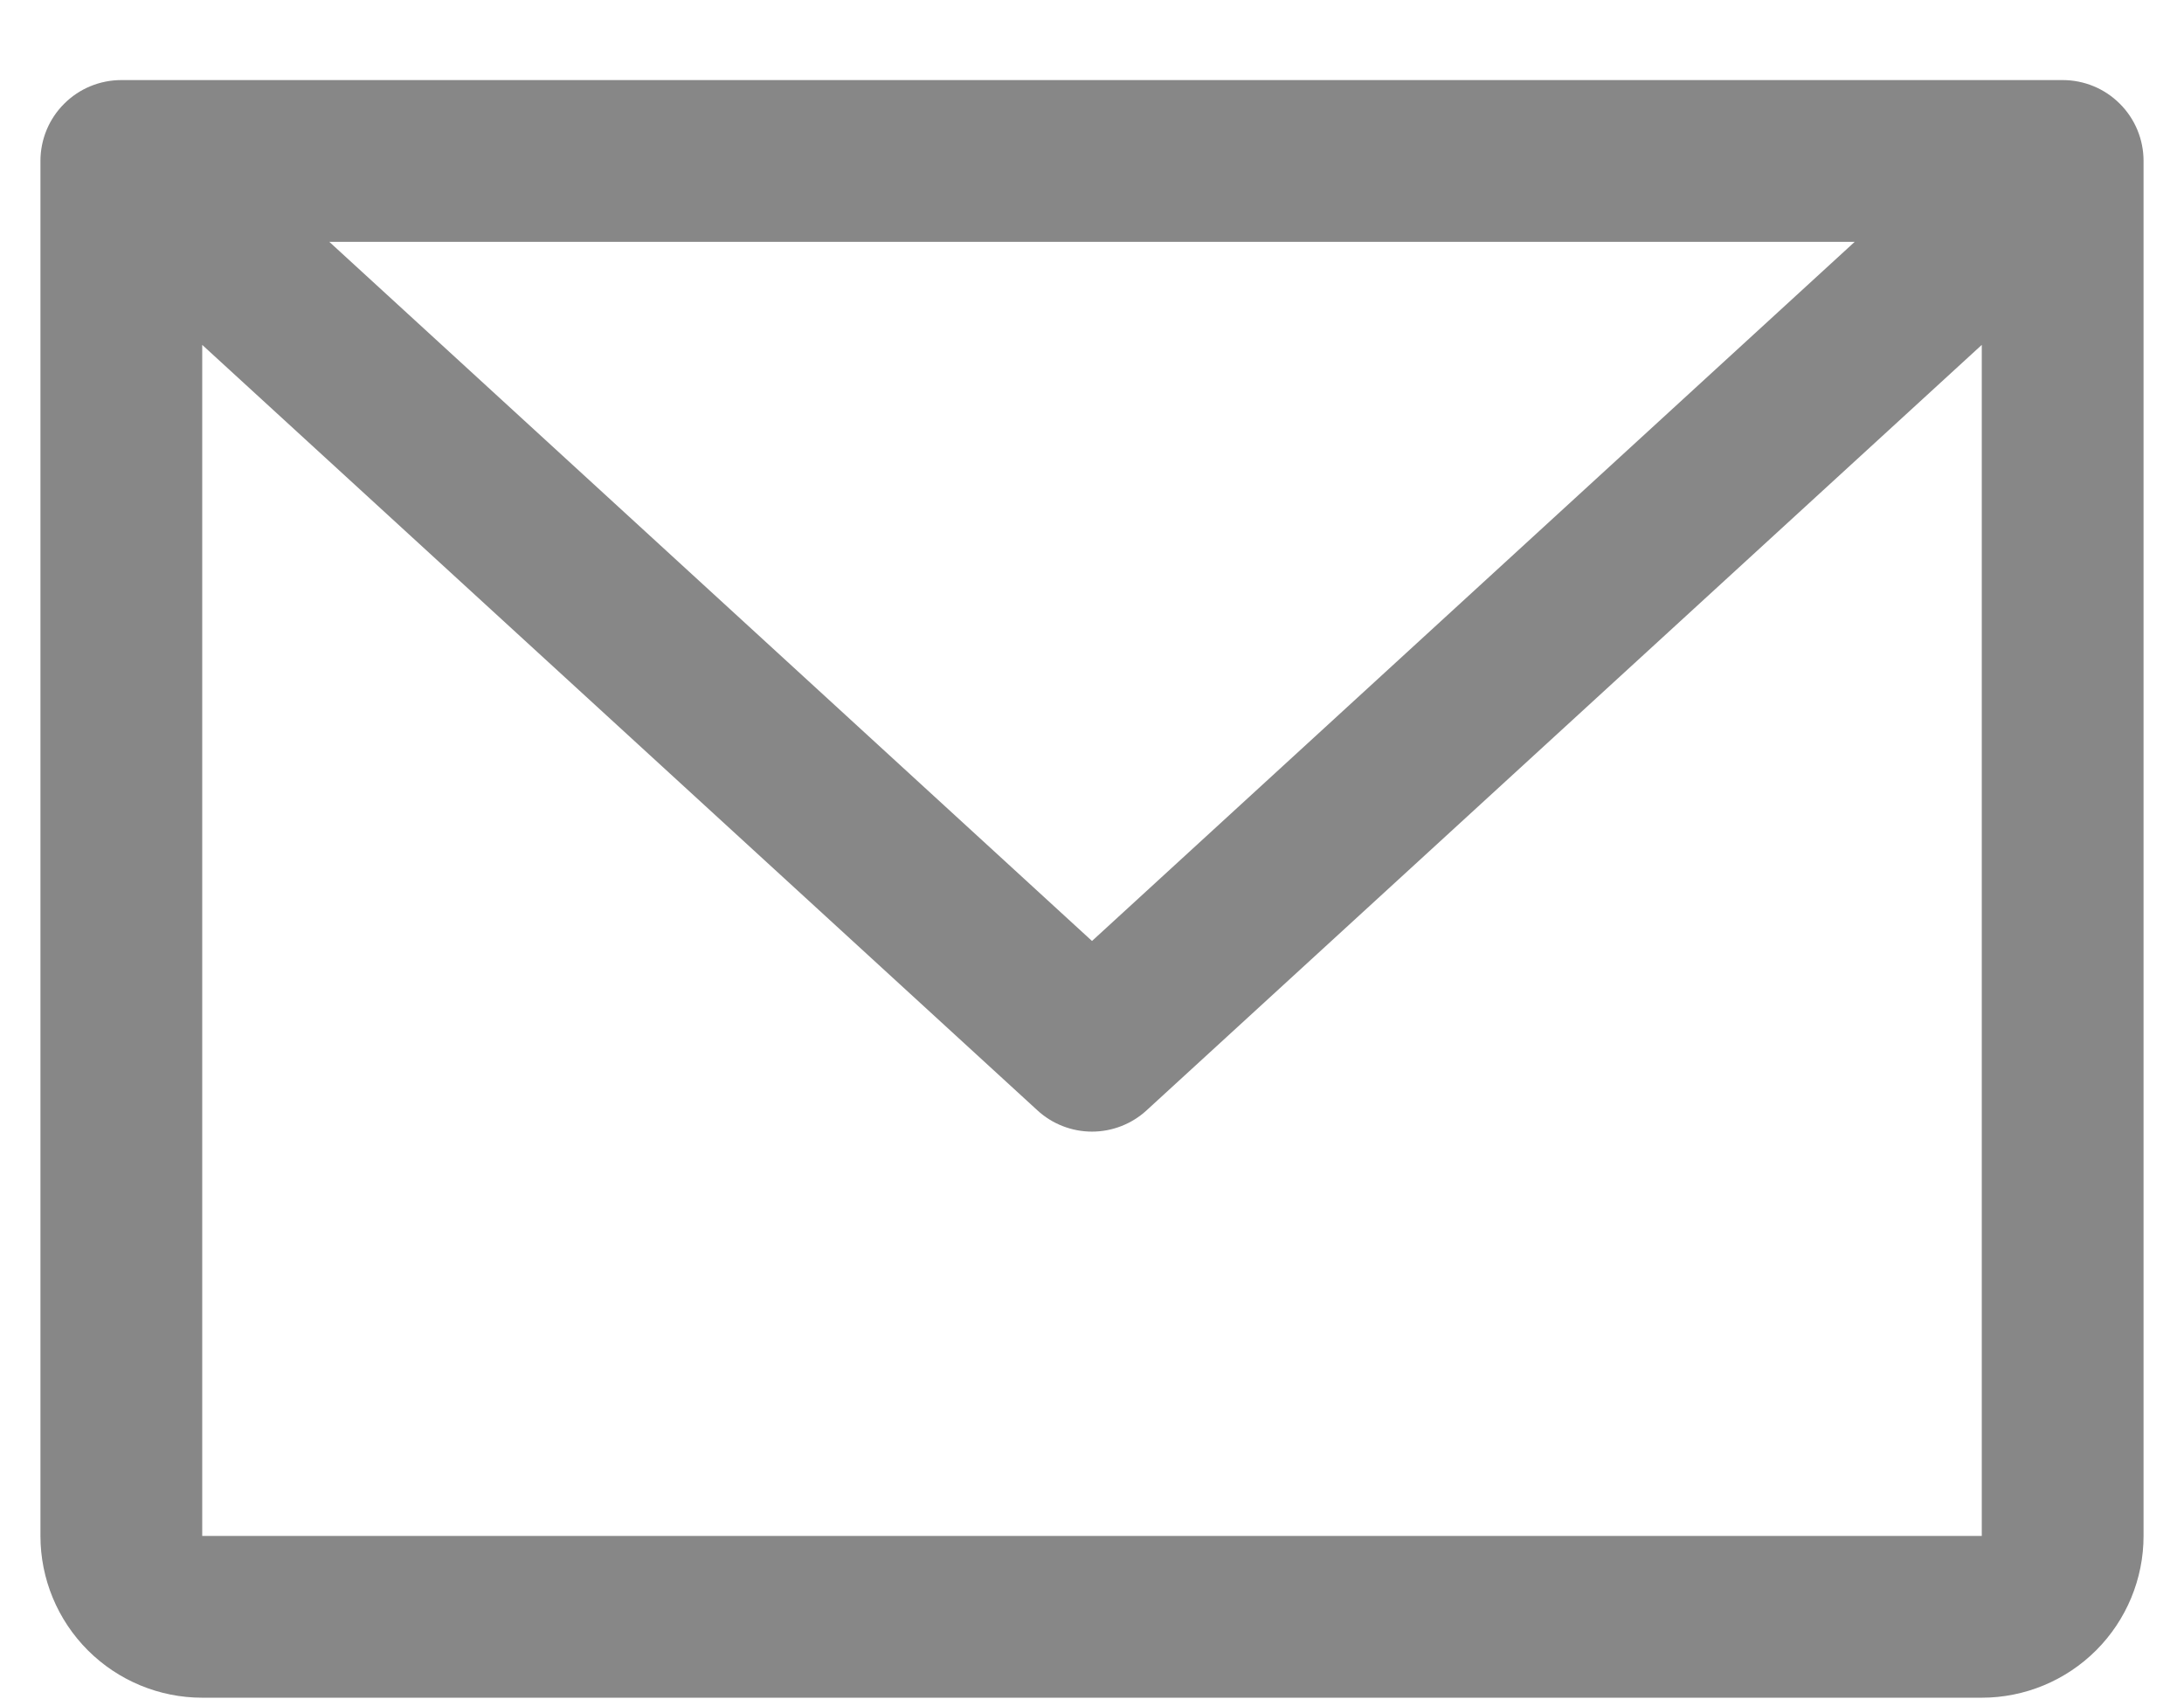
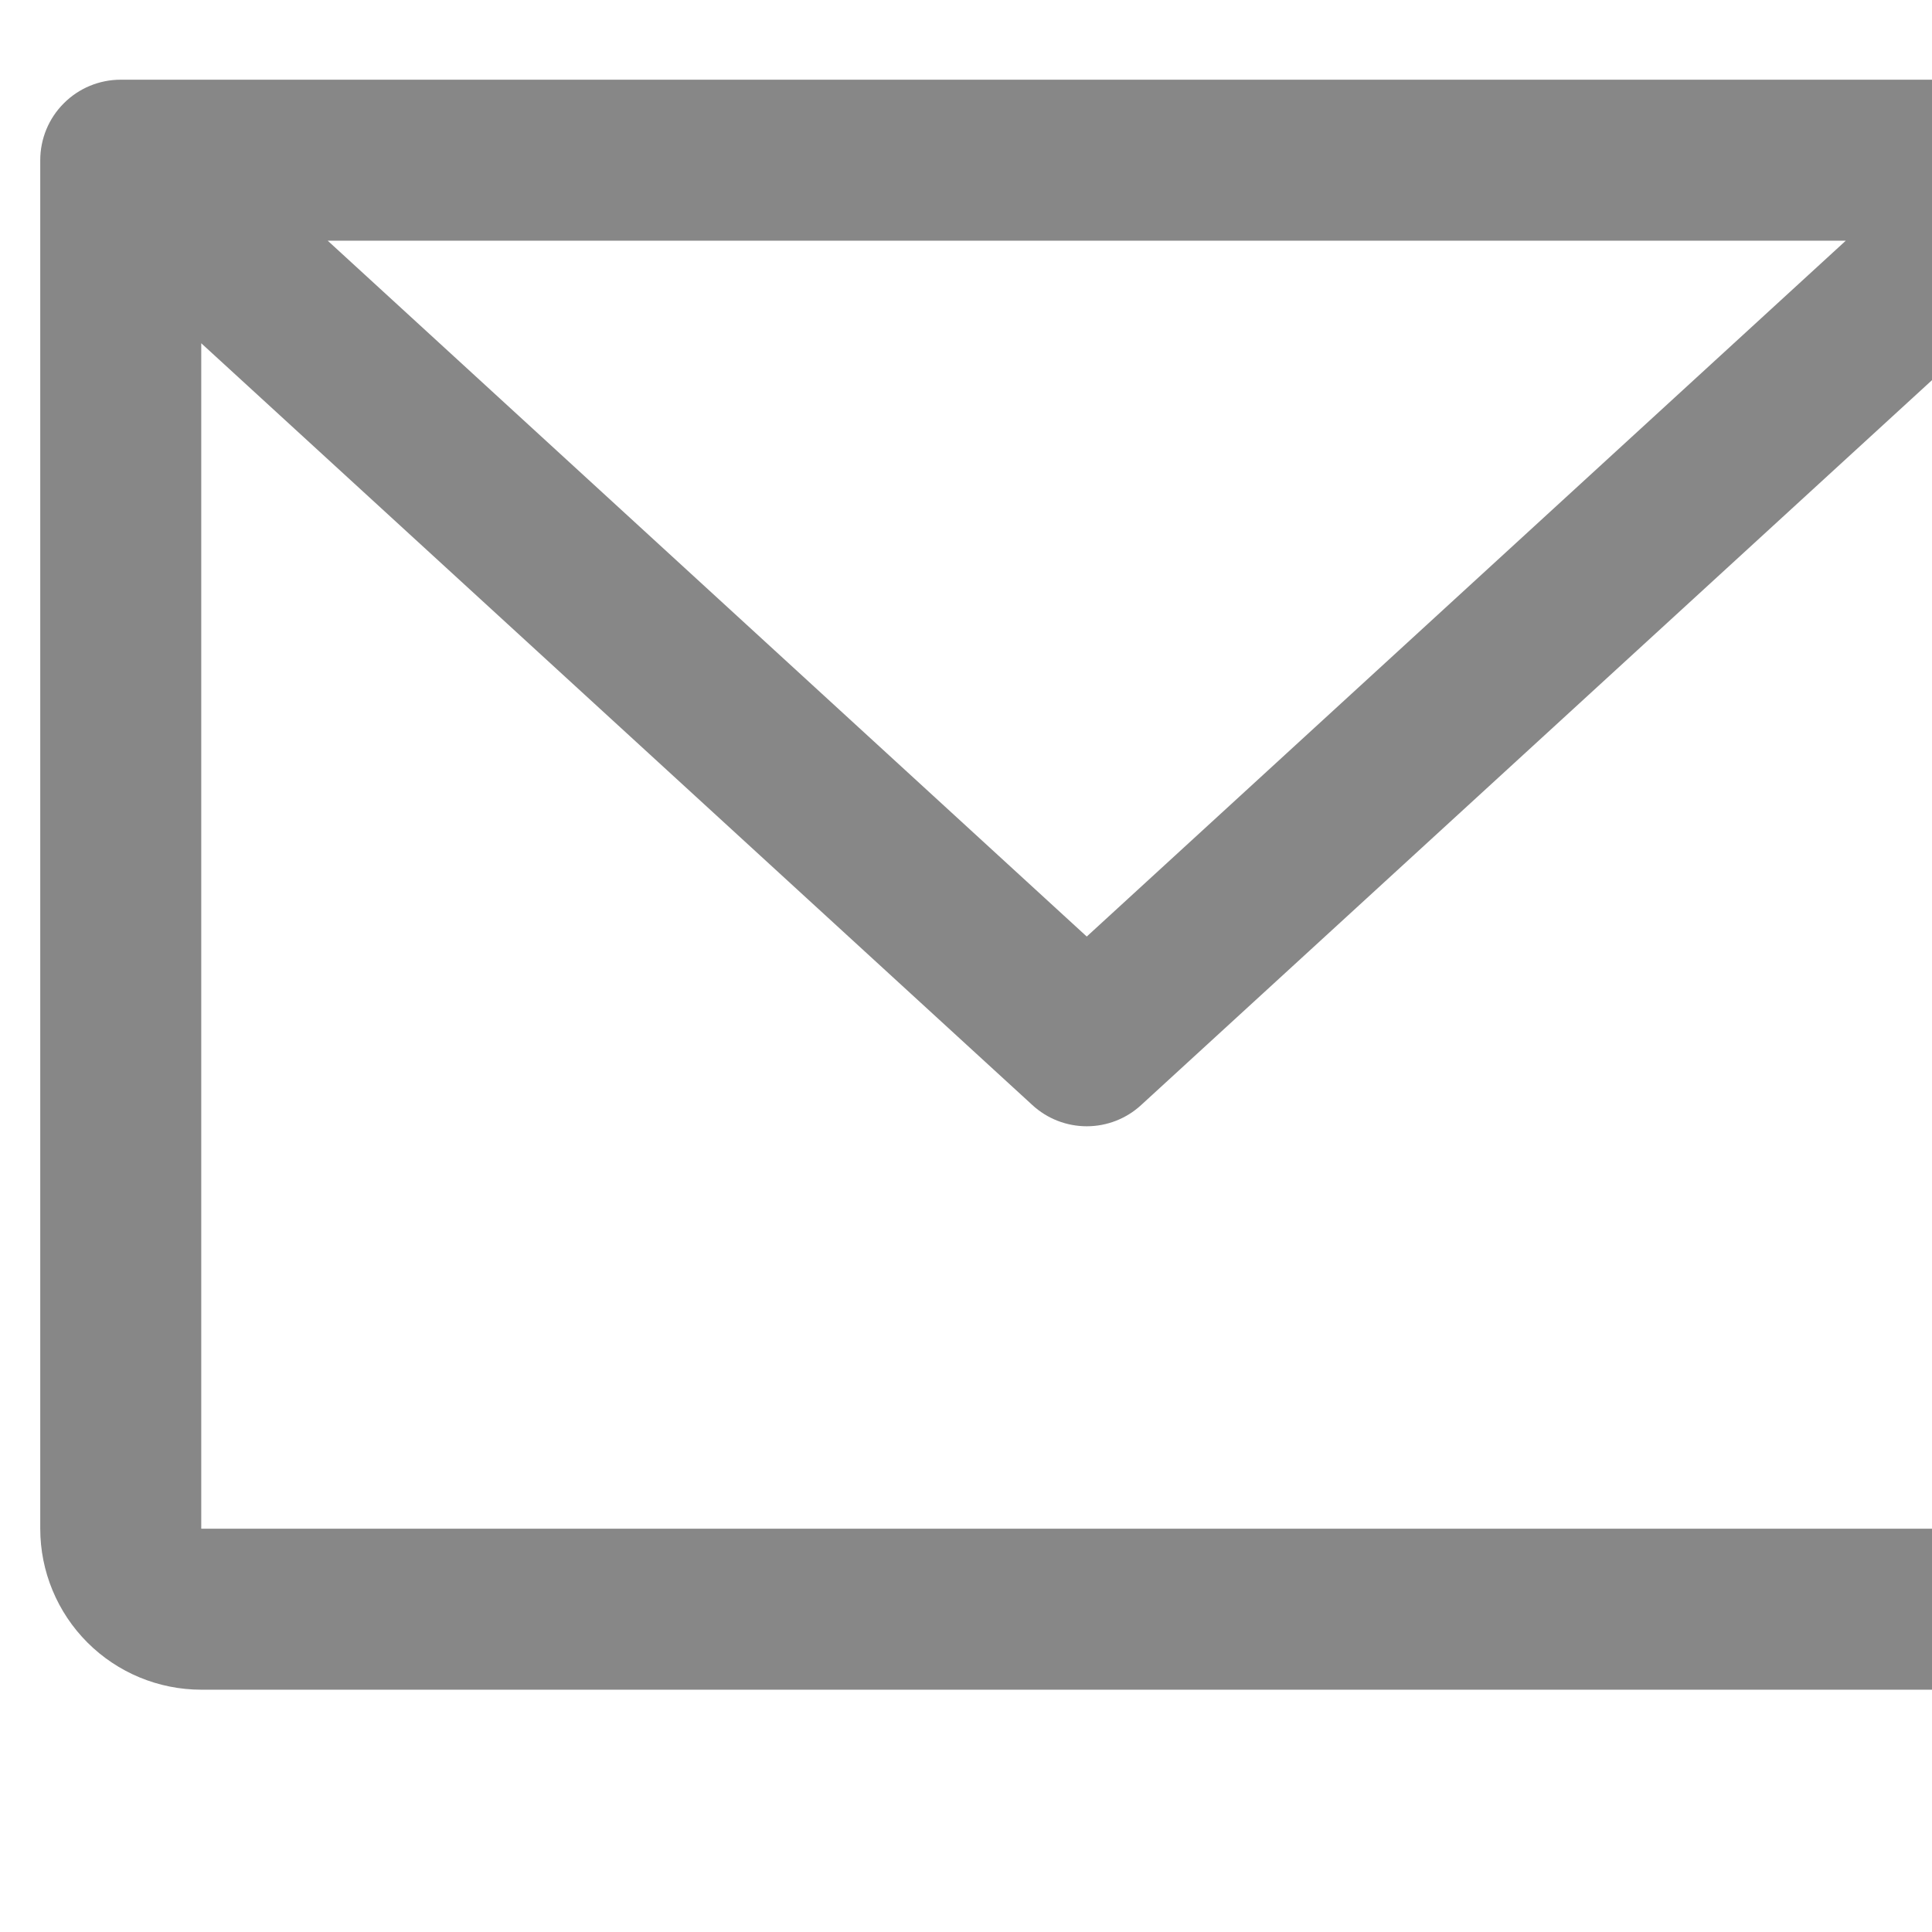
- <svg xmlns="http://www.w3.org/2000/svg" width="27" height="21" viewBox="0 0 27 21" fill="none">
+ <svg xmlns="http://www.w3.org/2000/svg" viewBox="0 0 24 24" fill="currentColor">
  <path d="M25.5 0.99H1.5C1.235 0.99 0.98 1.095 0.793 1.283C0.605 1.47 0.5 1.725 0.5 1.99V18.99C0.5 19.52 0.711 20.029 1.086 20.404C1.461 20.779 1.97 20.99 2.5 20.99H24.5C25.03 20.99 25.539 20.779 25.914 20.404C26.289 20.029 26.5 19.52 26.5 18.99V1.99C26.5 1.725 26.395 1.47 26.207 1.283C26.02 1.095 25.765 0.99 25.5 0.99ZM22.929 2.99L13.5 11.634L4.071 2.99H22.929ZM24.5 18.99H2.5V4.264L12.824 13.727C13.008 13.897 13.25 13.991 13.5 13.991C13.75 13.991 13.992 13.897 14.176 13.727L24.5 4.264V18.99Z" fill="#878787" />
</svg>
